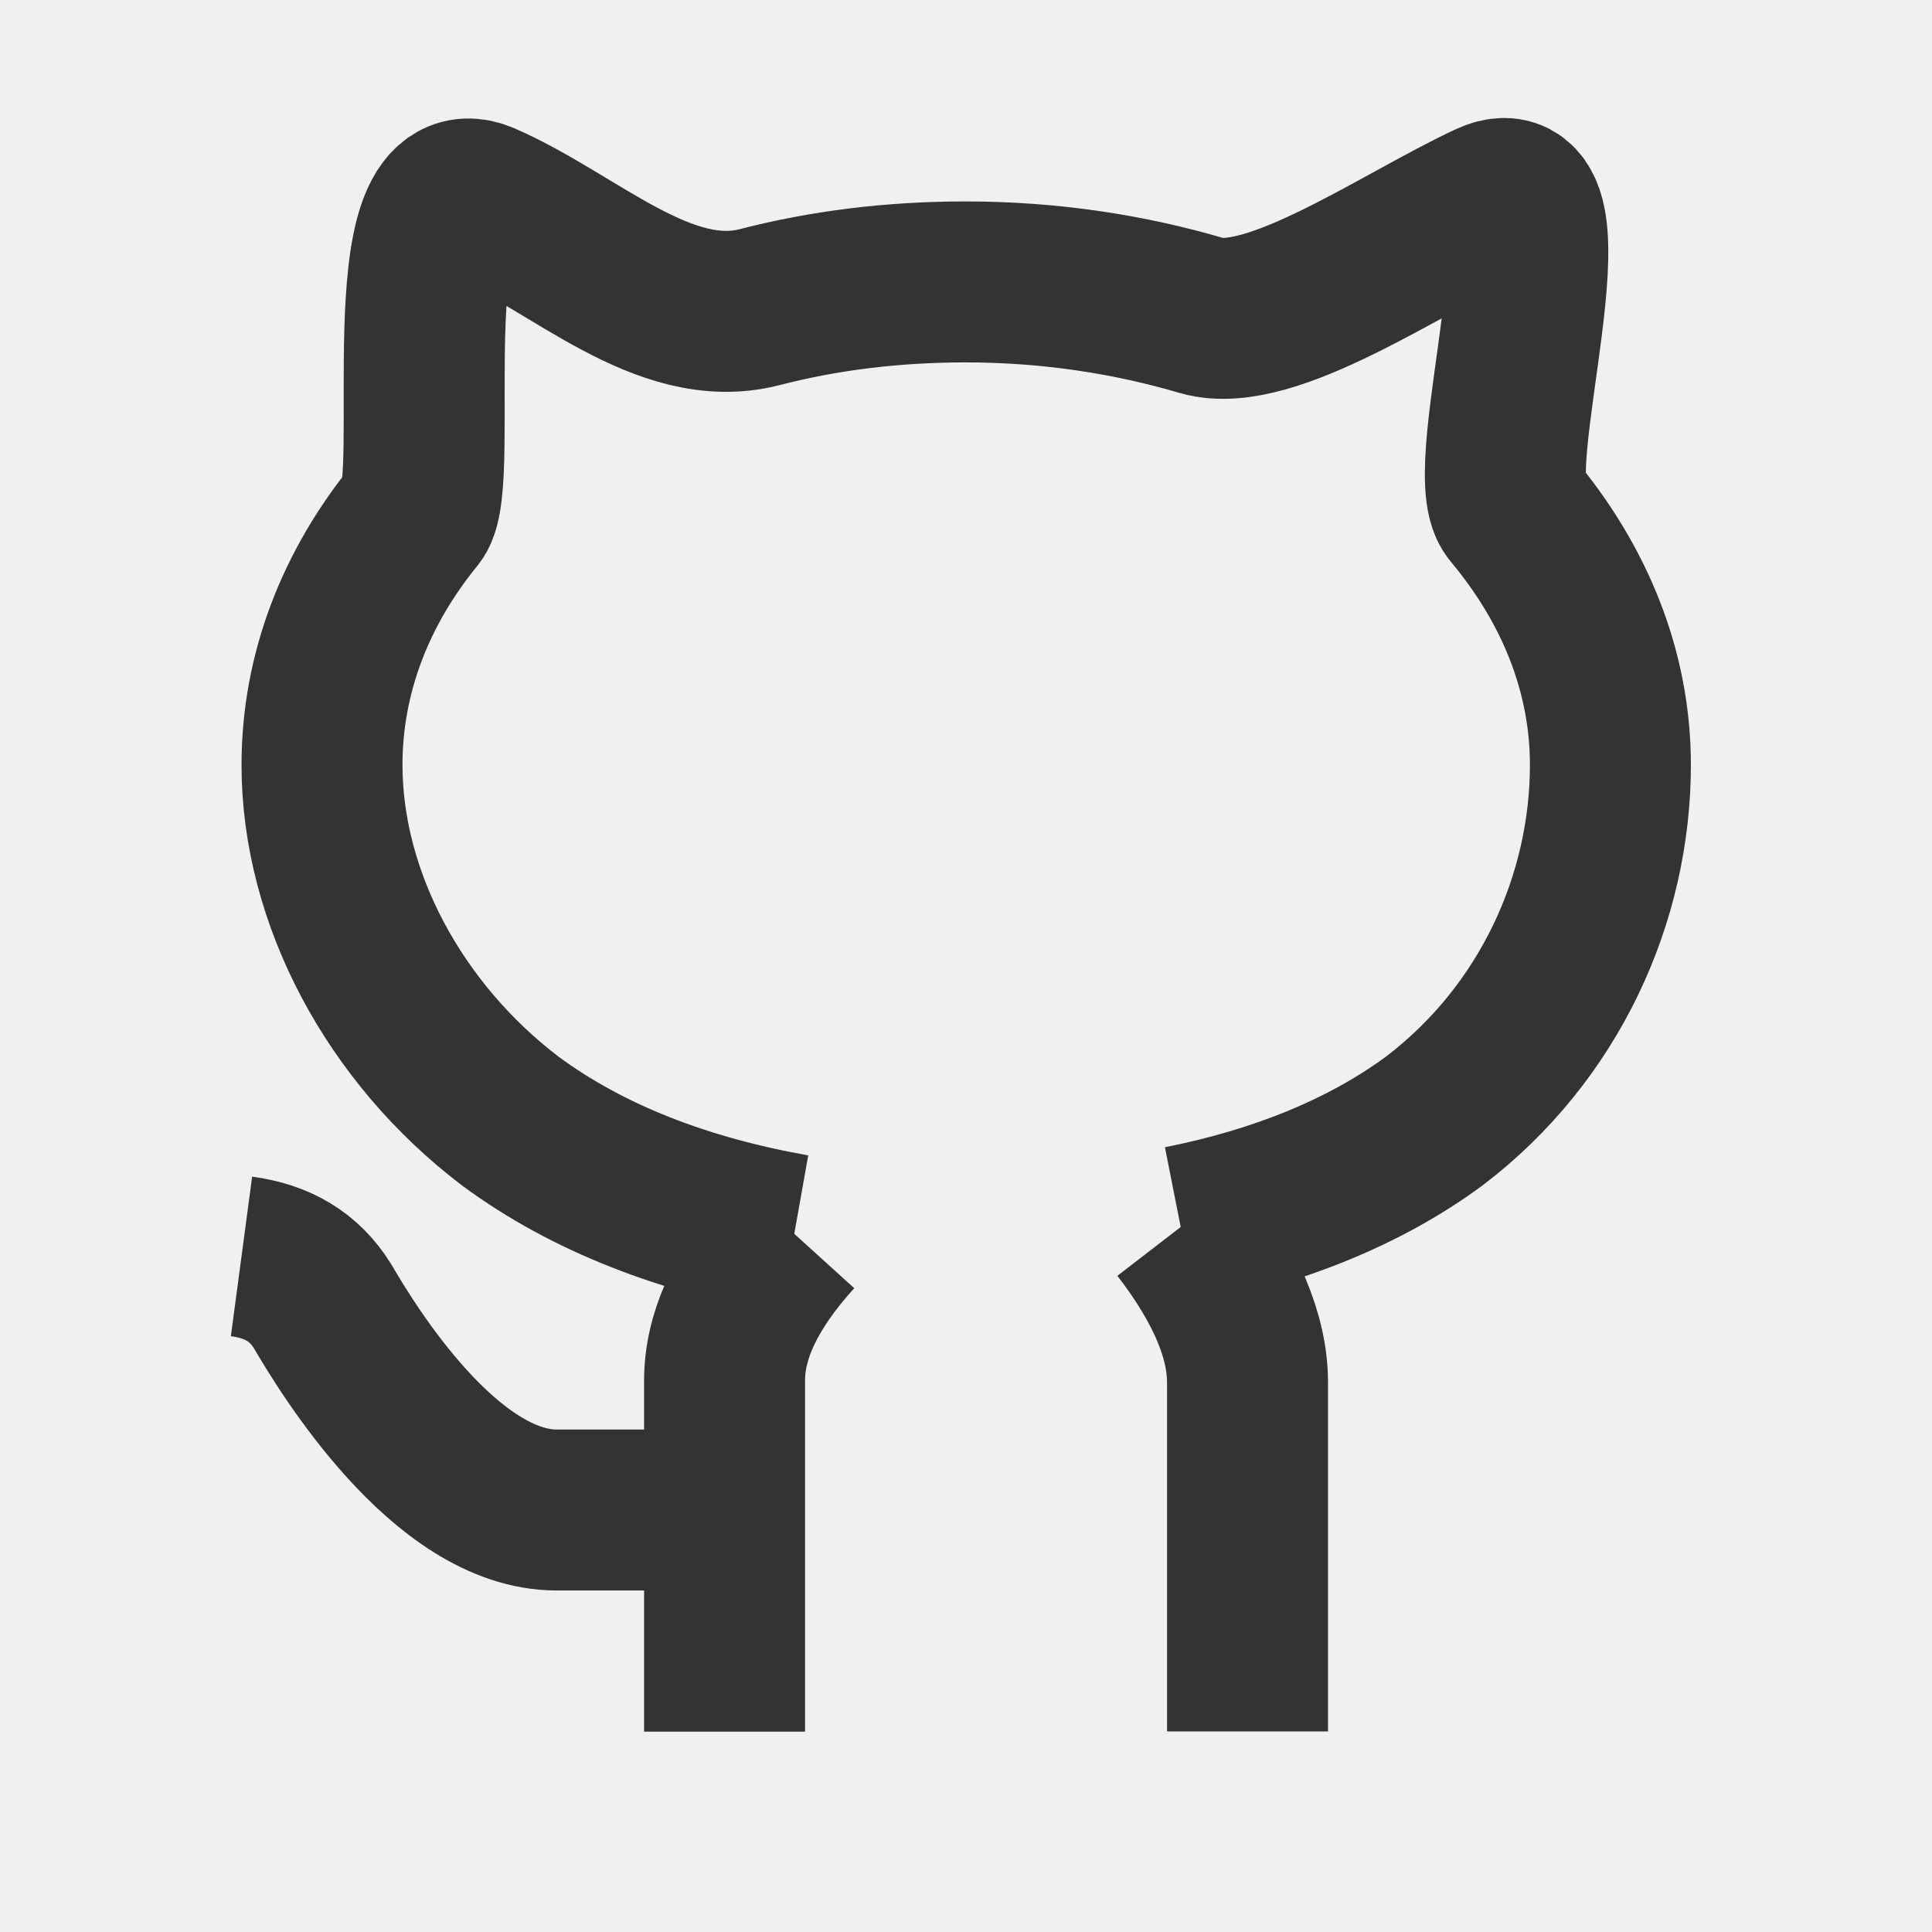
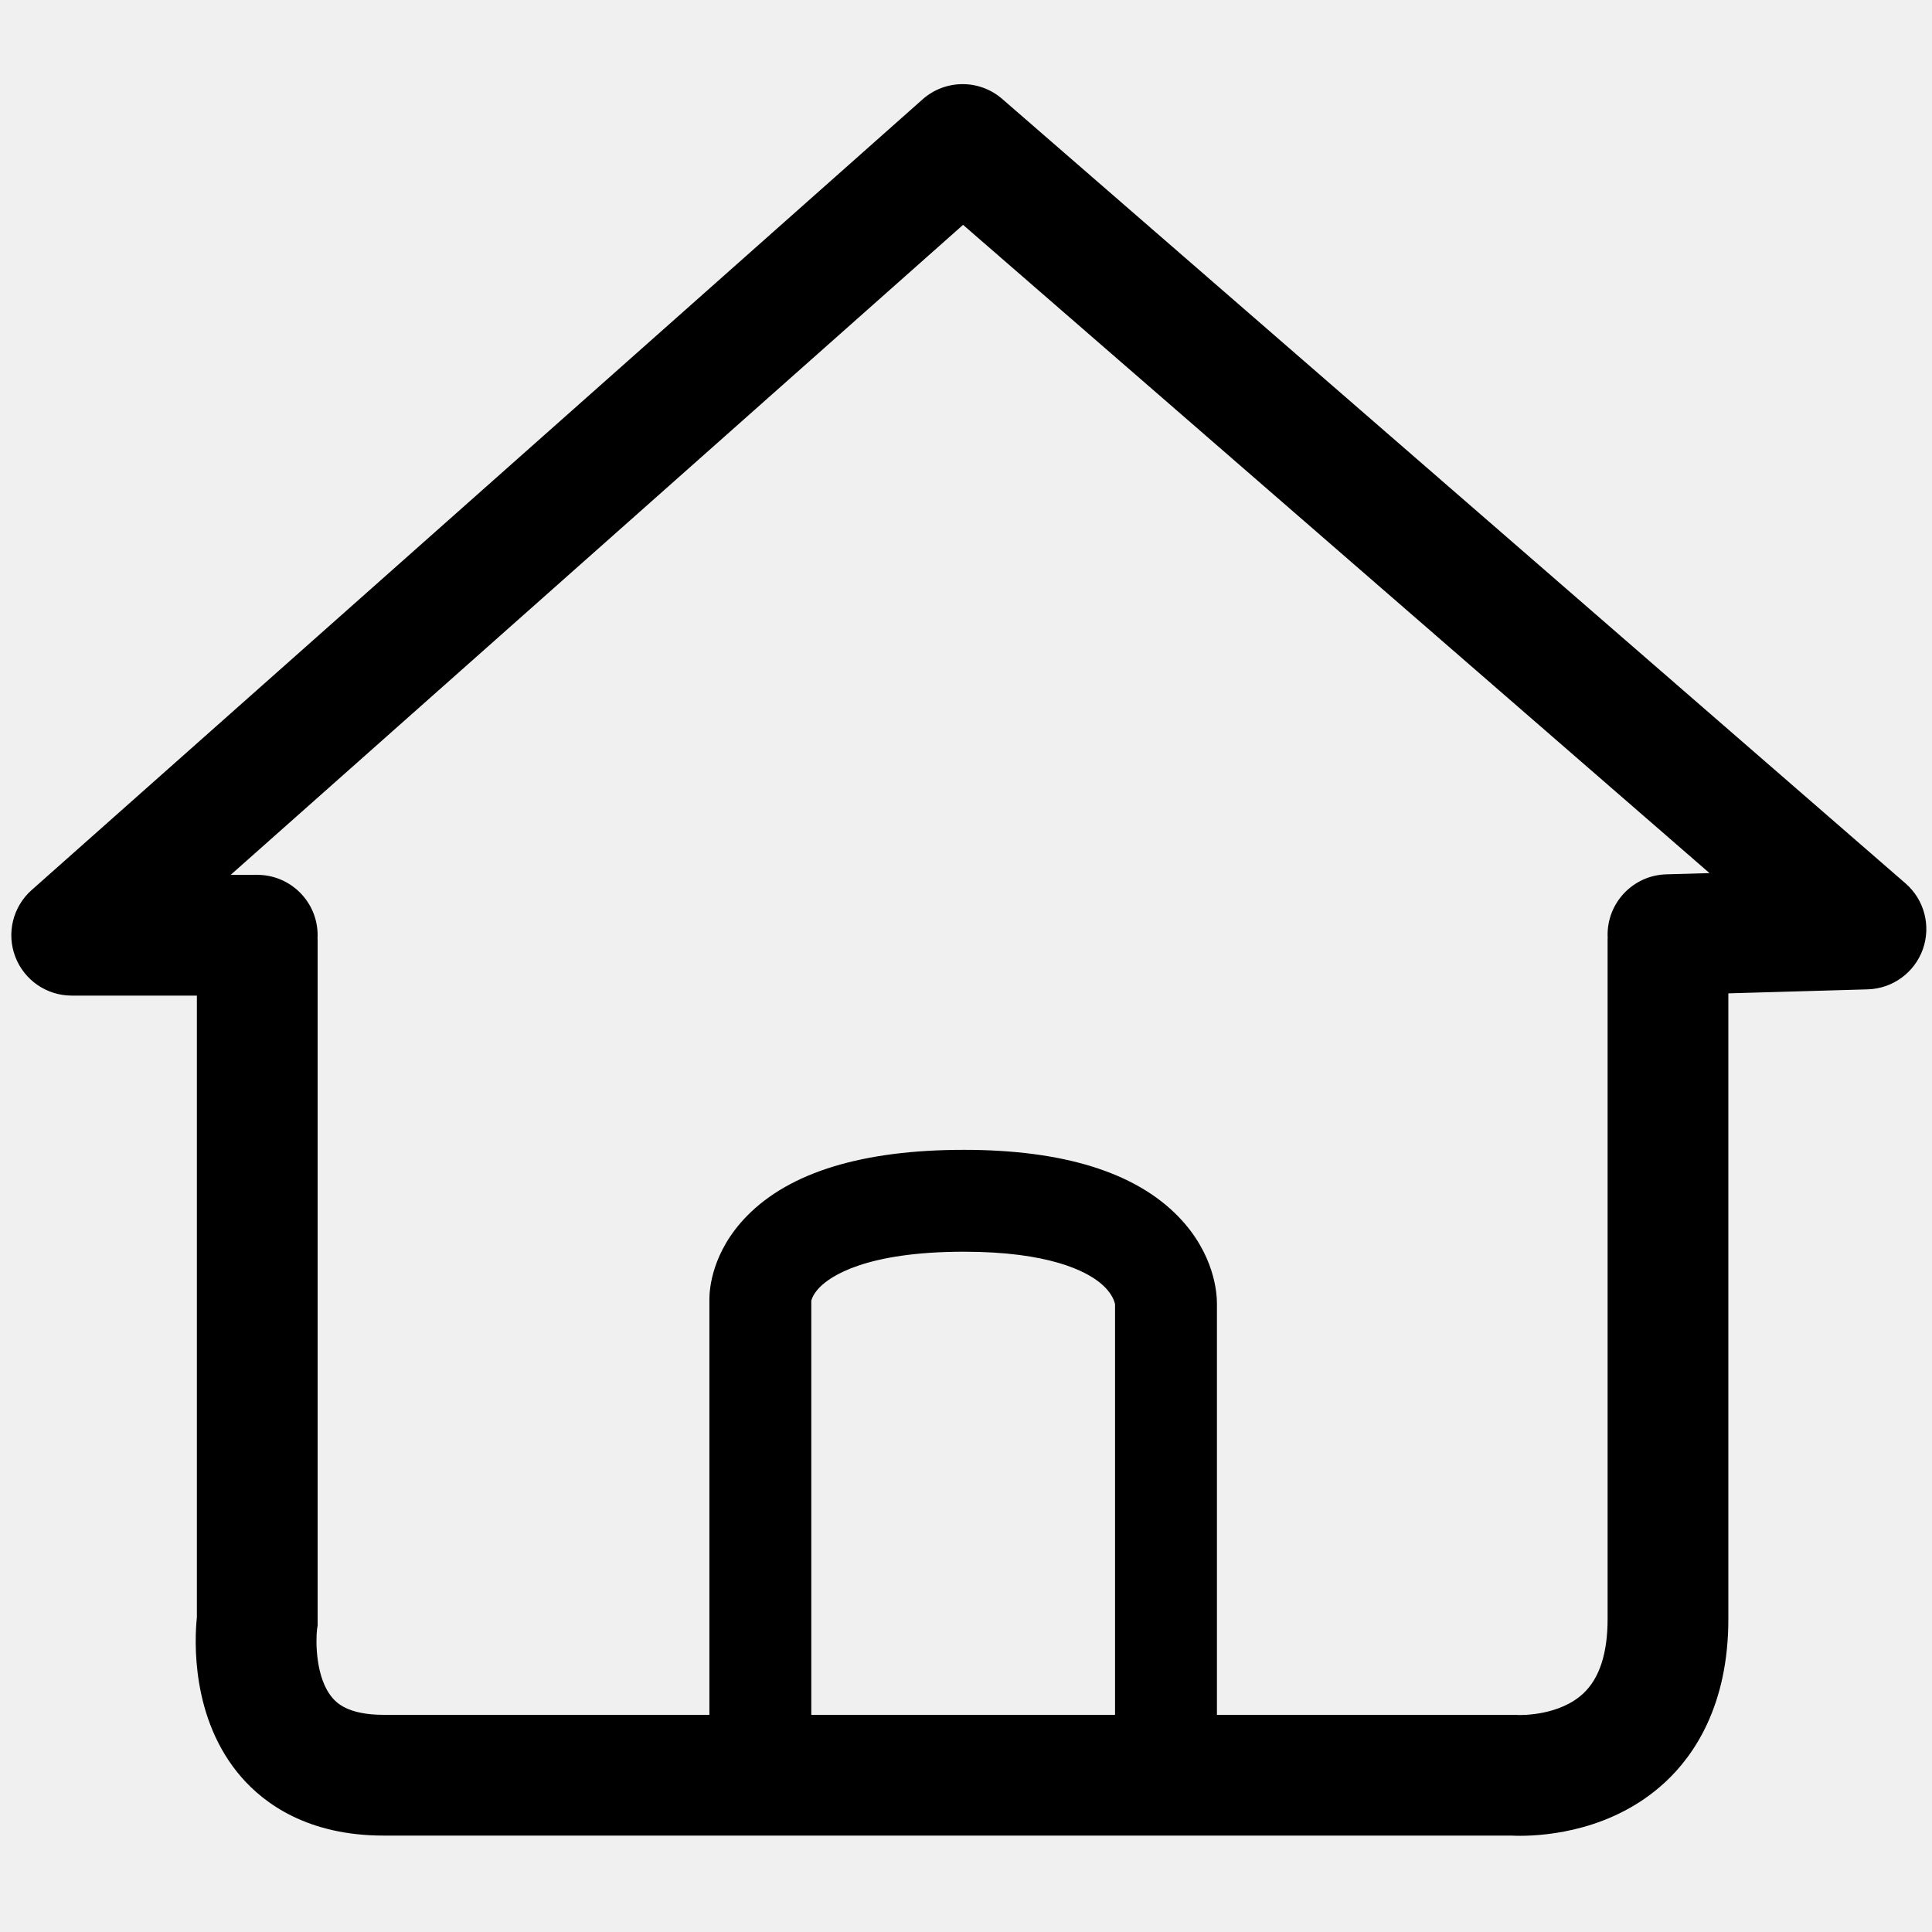
- <svg xmlns="http://www.w3.org/2000/svg" xmlns:xlink="http://www.w3.org/1999/xlink" width="16" height="16" fill="none" viewBox="0 0 16 16">
-   <defs>
-     <rect id="path_0" width="16" height="16" x="0" y="0" />
-   </defs>
-   <g opacity="1" transform="translate(0 0) rotate(0 8 8)">
-     <mask id="bg-mask-0" fill="#fff">
-       <use xlink:href="#path_0" />
-     </mask>
-     <g mask="url(#bg-mask-0)">
-       <path id="路径 1" style="stroke:#333;stroke-width:1.333;stroke-opacity:1;stroke-dasharray:0 0" d="M7.11,8.51C7.92,8.35 8.64,8.06 9.21,7.64C10.17,6.91 10.67,5.79 10.67,4.69C10.67,3.91 10.37,3.19 9.86,2.58C9.58,2.24 10.41,-0.31 9.67,0.03C8.94,0.37 7.86,1.13 7.29,0.97C6.68,0.79 6.02,0.69 5.33,0.69C4.73,0.69 4.16,0.76 3.62,0.9C2.83,1.1 2.09,0.36 1.33,0.03C0.58,-0.29 0.99,2.34 0.77,2.62C0.28,3.22 0,3.93 0,4.69C0,5.79 0.6,6.91 1.56,7.64C2.21,8.12 3.01,8.42 3.91,8.58" transform="translate(2.666667 1.644695) rotate(0 5.333333 4.287969)" />
-       <path id="路径 2" style="stroke:#333;stroke-width:1.333;stroke-opacity:1;stroke-dasharray:0 0" d="M0.58,0C0.19,0.43 0,0.83 0,1.21C0,1.59 0,2.56 0,4.12" transform="translate(6.000667 10.22063) rotate(0 0.2896167 2.058117)" />
-       <path id="路径 3" style="stroke:#333;stroke-width:1.333;stroke-opacity:1;stroke-dasharray:0 0" d="M0,0C0.37,0.48 0.55,0.91 0.55,1.29C0.55,1.68 0.55,2.64 0.55,4.18" transform="translate(9.781533 10.15887) rotate(0 0.2744333 2.089017)" />
-       <path id="路径 4" style="stroke:#333;stroke-width:1.333;stroke-opacity:1;stroke-dasharray:0 0" d="M0,0C0.3,0.04 0.52,0.17 0.67,0.41C0.88,0.77 1.69,2.1 2.61,2.1C3.22,2.1 3.68,2.1 4,2.1" transform="translate(2 10.40517) rotate(0 2.0004 1.050417)" />
-     </g>
-   </g>
+ <svg xmlns="http://www.w3.org/2000/svg" class="svg-icon" style="width: 1.5em; height: 1.5em;vertical-align: middle;fill: currentColor;overflow: hidden;" viewBox="0 0 1024 1024" version="1.1">
+   <path d="M805.695 973.009c-1.963 0-3.541-0.054-4.672-0.111L203.268 972.898c-40.042 0-63.091-16.865-75.375-31.013-26.919-31.003-24.757-73.037-23.543-84.7l0-359.53 64 0 0 363.913-0.302 1.883c-0.761 6.401-0.833 26.277 8.289 36.609 1.93 2.186 7.803 8.838 26.932 8.838l600.308 0 0.75 0.082c2.153 0.076 22.315 0.434 34.996-11.557 8.454-7.994 12.74-21.212 12.74-39.288L852.063 497.379l64 0 0 360.756c0 45.871-18.247 72.371-33.555 86.525C854.974 970.12 820.092 973.008 805.695 973.009zM136.349 527.688 38 527.688c-13.291 0-25.197-8.214-29.916-20.639-4.718-12.425-1.266-26.472 8.674-35.294l472.219-419.09c12.02-10.668 30.087-10.766 42.223-0.227l478.781 415.791c9.955 8.646 13.588 22.513 9.151 34.929s-16.035 20.84-29.216 21.219l-104.938 3.012c-0.313 0.01-0.624 0.014-0.936 0.014-17.247 0-31.471-13.729-31.97-31.082-0.507-17.666 13.403-32.398 31.069-32.905l22.931-0.658L510.448 119.179 122.266 463.688l14.083 0c17.673 0 32 14.327 32 32S154.022 527.688 136.349 527.688zM403 941.201c-14.912 0-27-12.088-27-27L376 688.355c0.002-4.866 1.234-24.9 20.021-43.995 22.8-23.173 61.458-34.923 114.901-34.923 52.638 0 90.876 11.911 113.652 35.403 19.225 19.828 20.464 40.706 20.426 46.244l0 222.25c0 14.912-12.088 27-27 27s-27-12.088-27-27L591 691.402c-0.179-1.167-1.308-6.104-8.017-11.541-7.569-6.134-26.997-16.424-72.062-16.424-52.272 0-70.848 13.145-76.408 18.795-2.73 2.775-3.876 5.136-4.357 6.627-0.073 0.225-0.123 0.411-0.157 0.549l0 224.793C430 929.113 417.912 941.201 403 941.201z" />
</svg>
